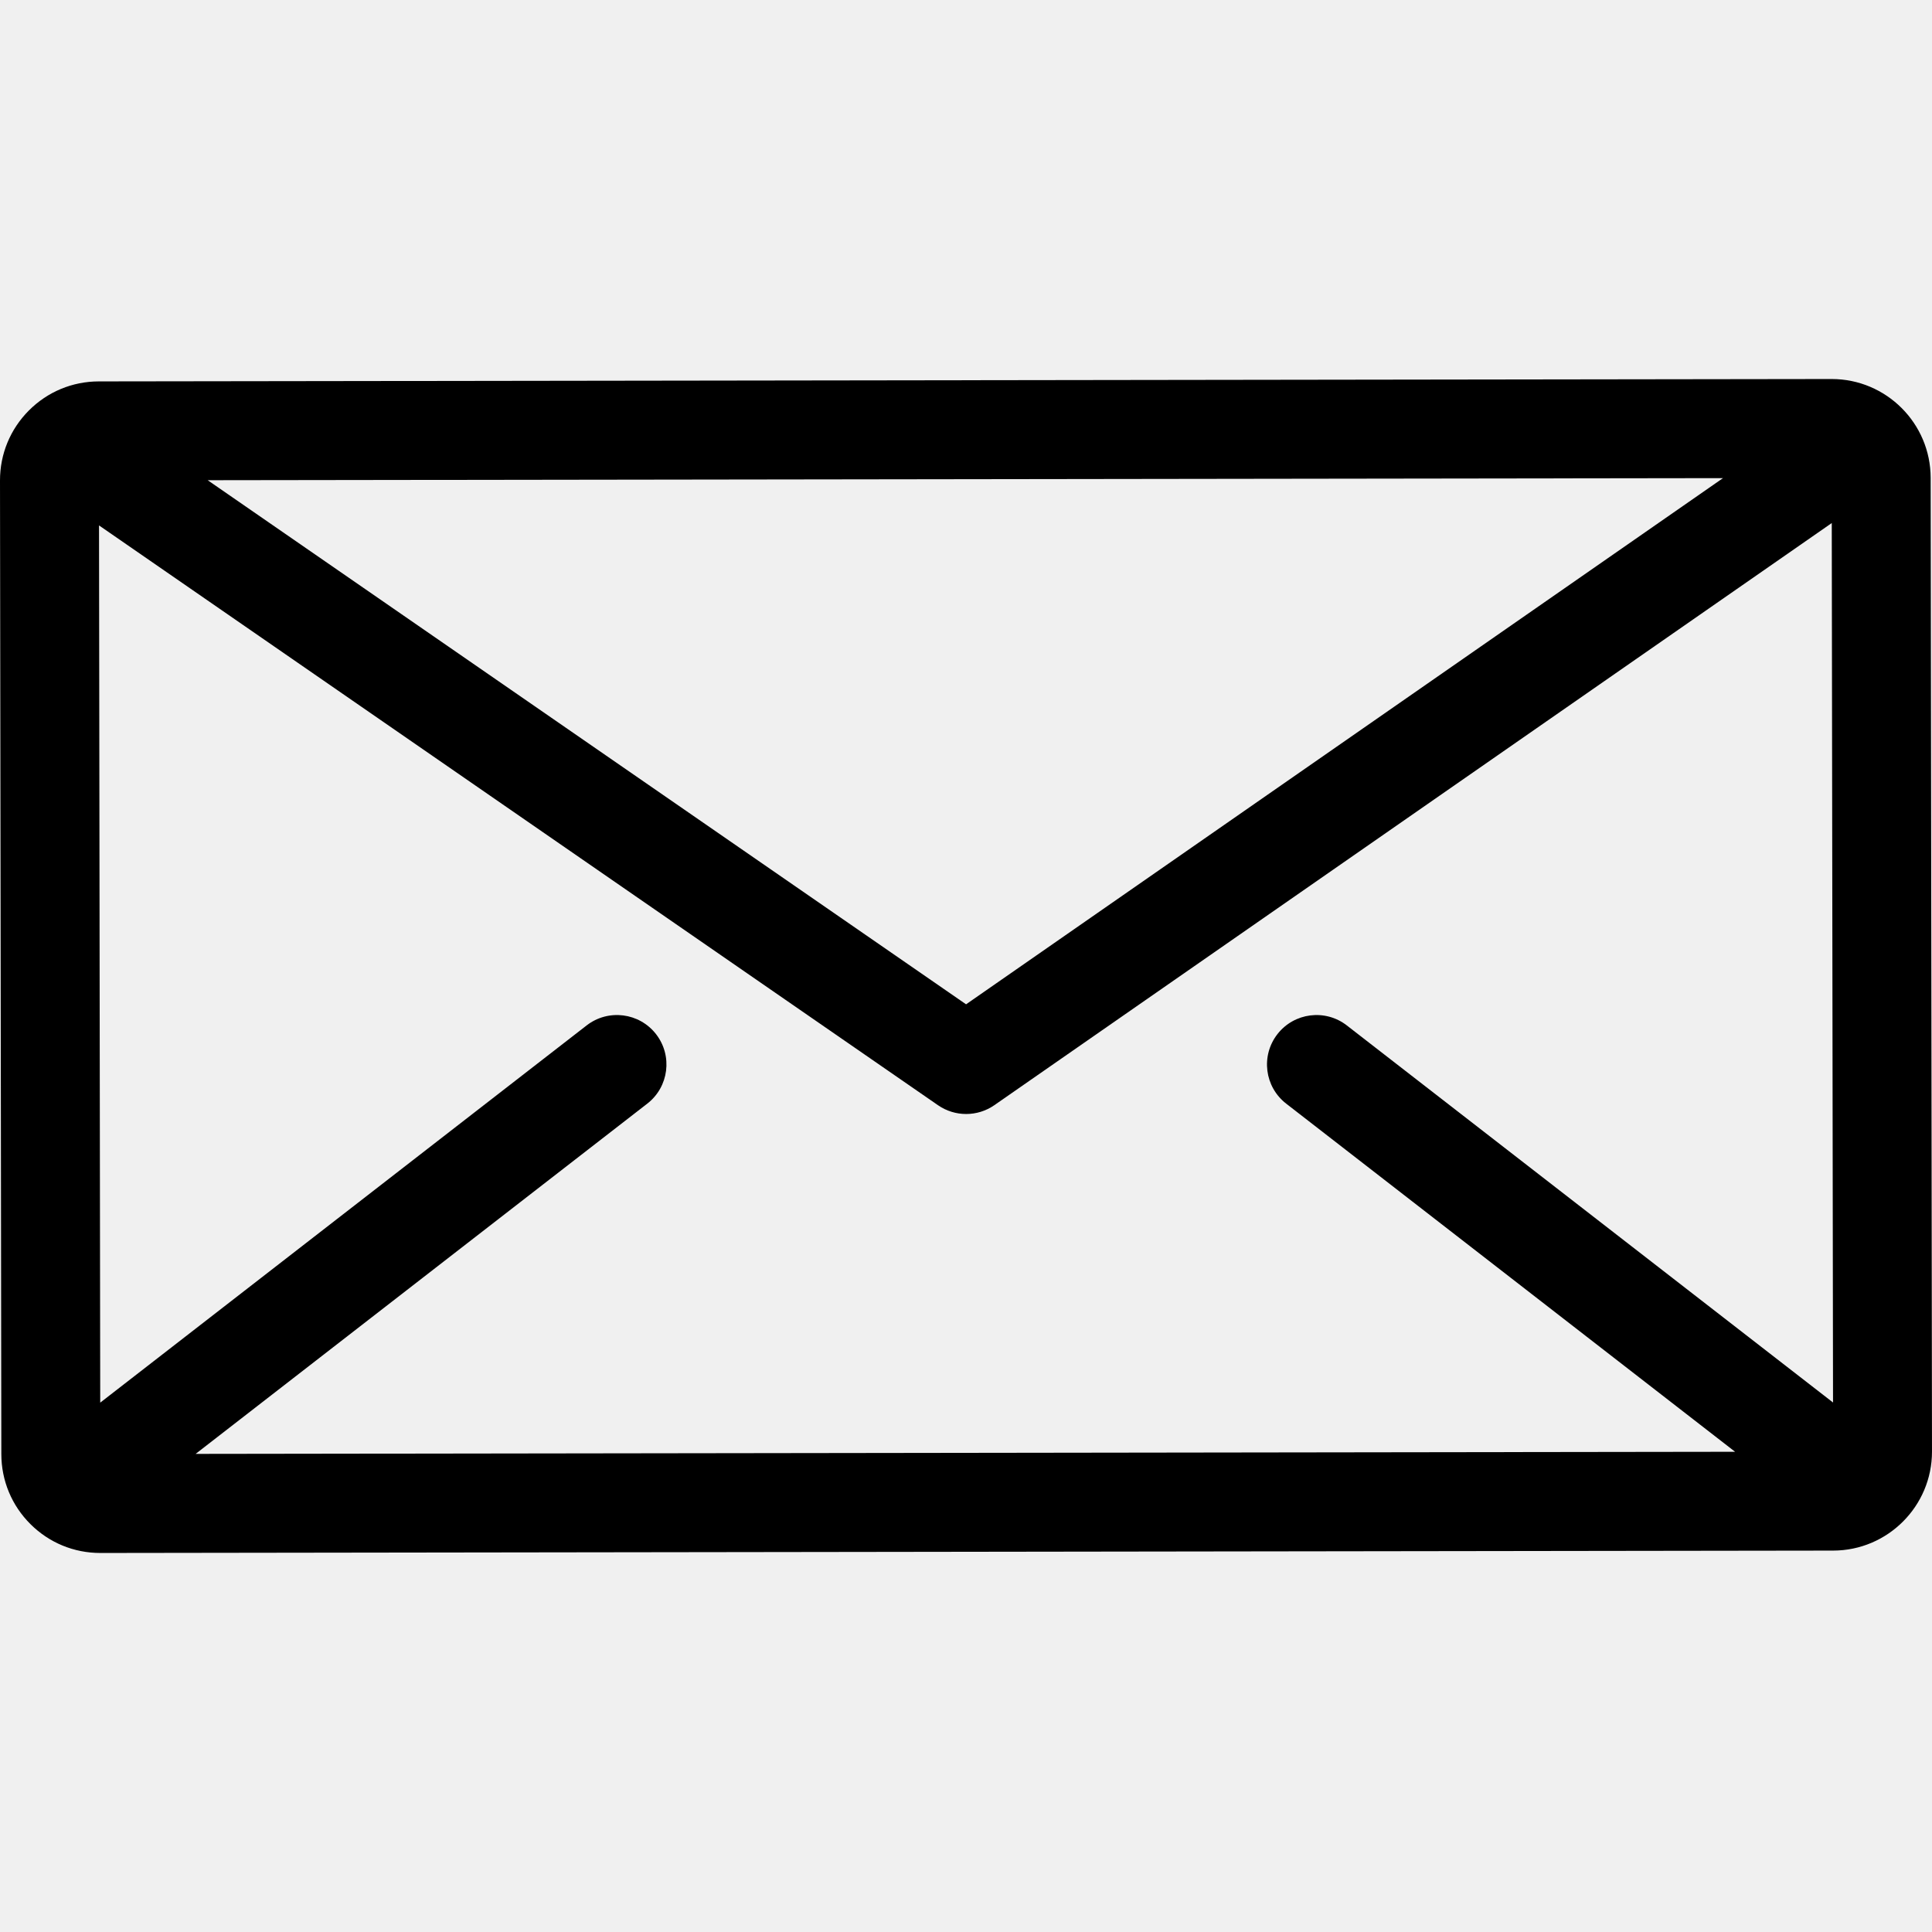
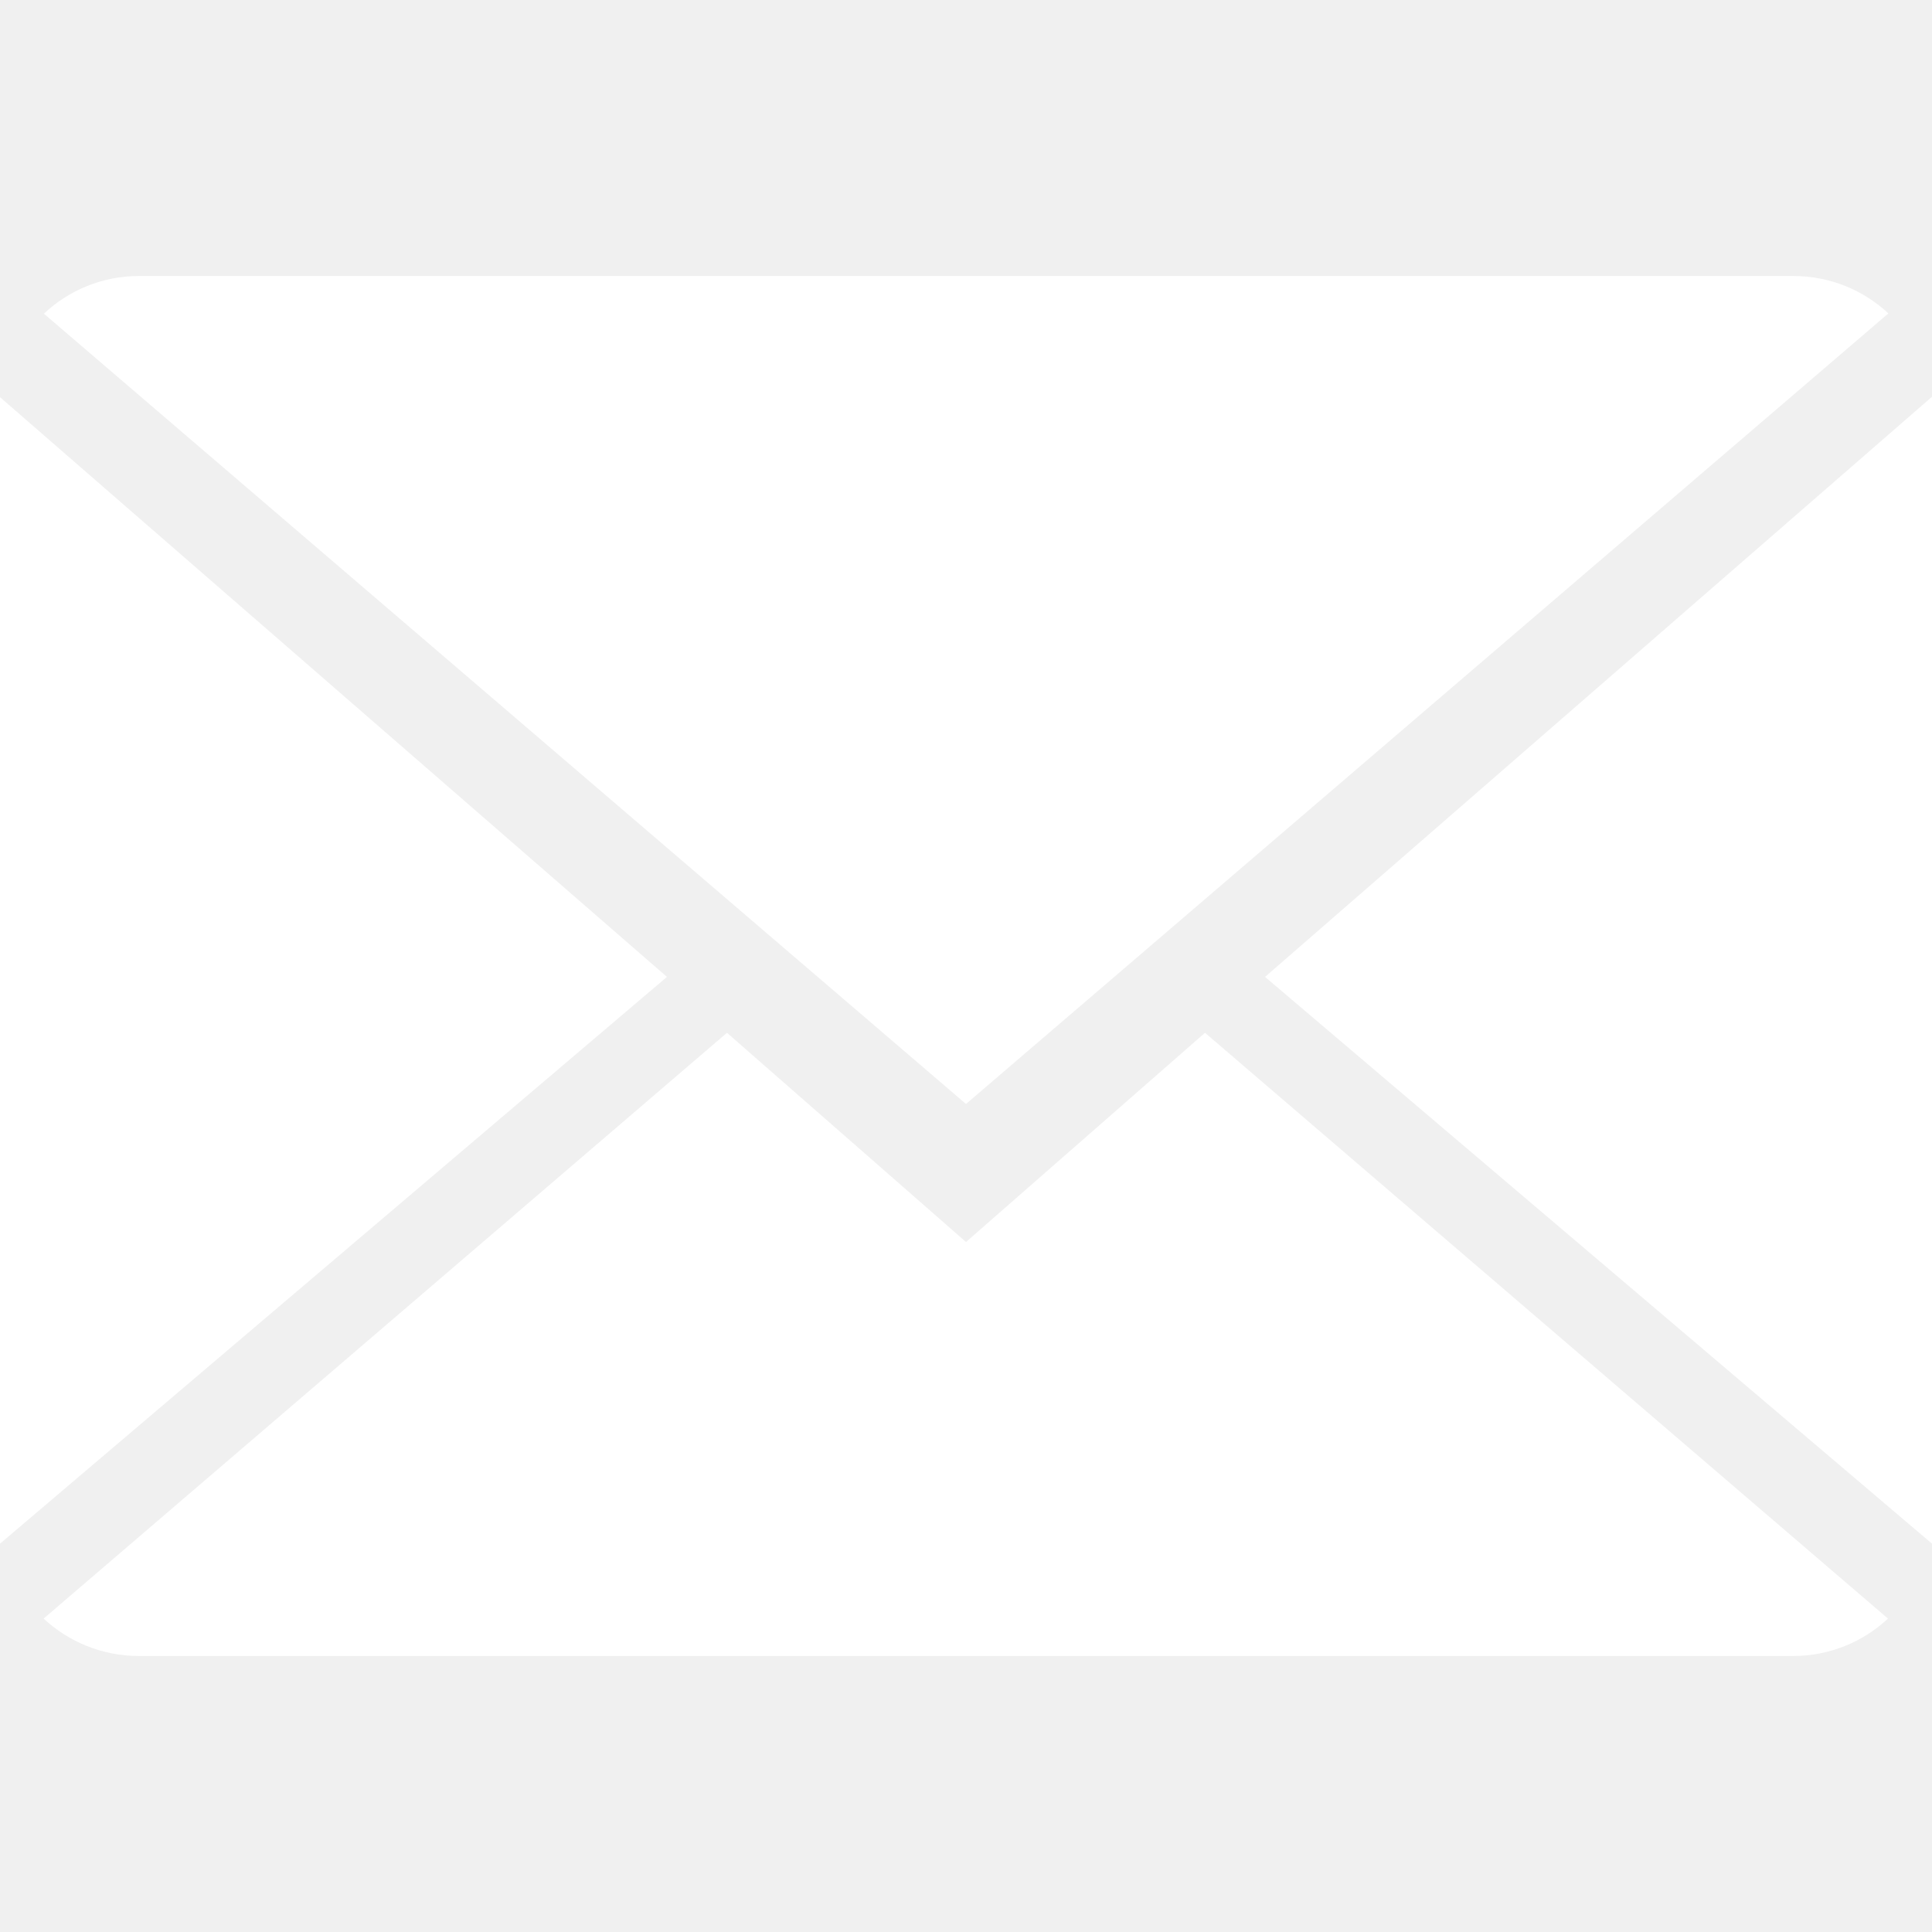
- <svg xmlns="http://www.w3.org/2000/svg" version="1.1" id="Layer_1" x="0px" y="0px" viewBox="0 0 512.001 512.001" style="enable-background:new 0 0 512.001 512.001;" xml:space="preserve">
+ <svg xmlns="http://www.w3.org/2000/svg" version="1.1" id="Capa_1" x="0px" y="0px" viewBox="0 0 14 14" style="enable-background:new 0 0 14 14;" xml:space="preserve" width="512px" height="512px">
  <g>
    <g>
-       <path d="M511.646,126.634c-0.021-14.449-11.782-26.189-26.227-26.189c-0.012,0-0.024,0-0.034,0L26.19,101.076    c-7.005,0.009-13.588,2.746-18.535,7.706C2.709,113.743-0.009,120.334,0,127.337l0.355,258.029    c0.009,7.005,2.746,13.588,7.706,18.535c4.951,4.938,11.526,7.655,18.519,7.655c0.012,0,0.025,0,0.035,0l459.194-0.631    c14.458-0.02,26.207-11.799,26.19-26.261L511.646,126.634z M456.611,126.71L256.02,266.154L55.04,127.262L456.611,126.71z     M340.846,292.471l118.971,92.265l-407.972,0.56l119.696-92.825c5.722-4.439,6.764-12.675,2.326-18.399    c-4.439-5.722-12.675-6.764-18.399-2.326L26.561,371.715l-0.32-232.475l222.344,153.657c2.244,1.551,4.849,2.325,7.455,2.325    c2.617,0,5.236-0.783,7.485-2.346l221.912-154.264l0.336,233.066l-128.856-99.931c-5.719-4.437-13.959-3.396-18.397,2.326    C334.081,279.795,335.122,288.033,340.846,292.471z" />
+       <path d="M7,9L5.268,7.484l-4.952,4.245C0.496,11.896,0.739,12,1.007,12h11.986    c0.267,0,0.509-0.104,0.688-0.271L8.732,7.484L7,9z" fill="#FFFFFF" />
+       <path d="M13.684,2.271C13.504,2.103,13.262,2,12.993,2H1.007C0.74,2,0.498,2.104,0.318,2.273L7,8    L13.684,2.271z" fill="#FFFFFF" />
+       <polygon points="0,2.878 0,11.186 4.833,7.079   " fill="#FFFFFF" />
+       <polygon points="9.167,7.079 14,11.186 14,2.875   " fill="#FFFFFF" />
    </g>
  </g>
  <g>
</g>
  <g>
</g>
  <g>
</g>
  <g>
</g>
  <g>
</g>
  <g>
</g>
  <g>
</g>
  <g>
</g>
  <g>
</g>
  <g>
</g>
  <g>
</g>
  <g>
</g>
  <g>
</g>
  <g>
</g>
  <g>
</g>
</svg>
